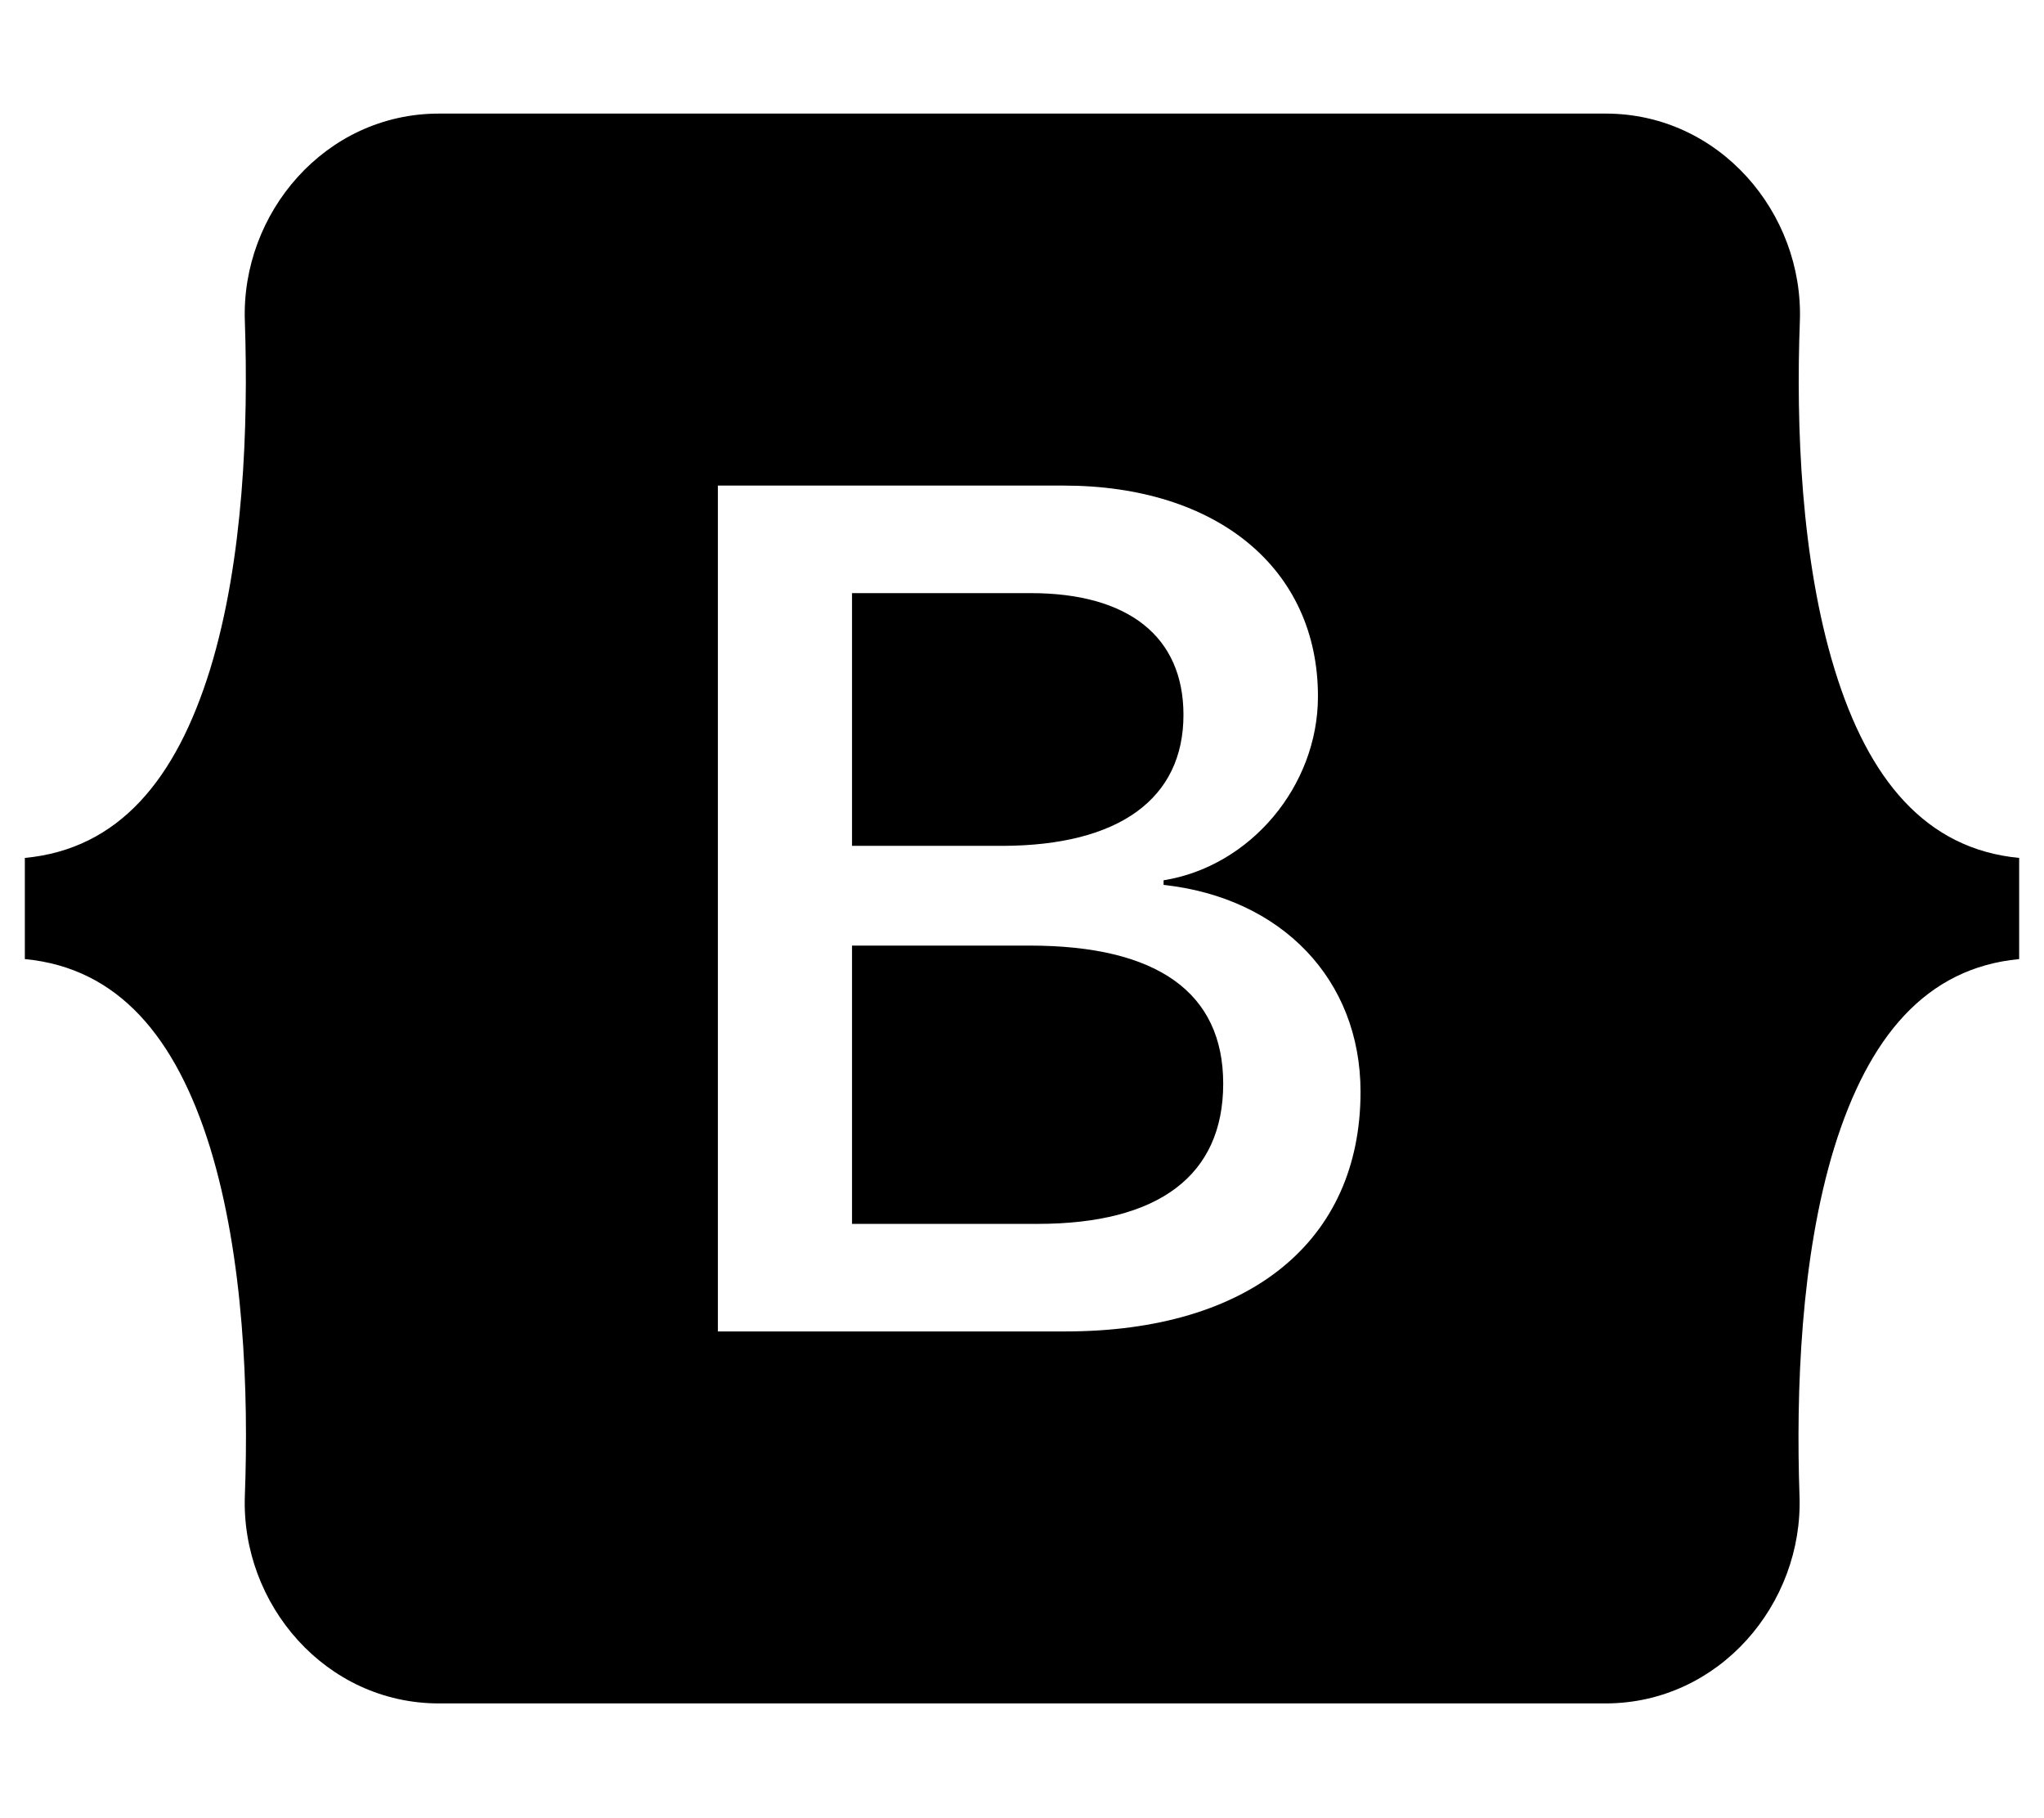
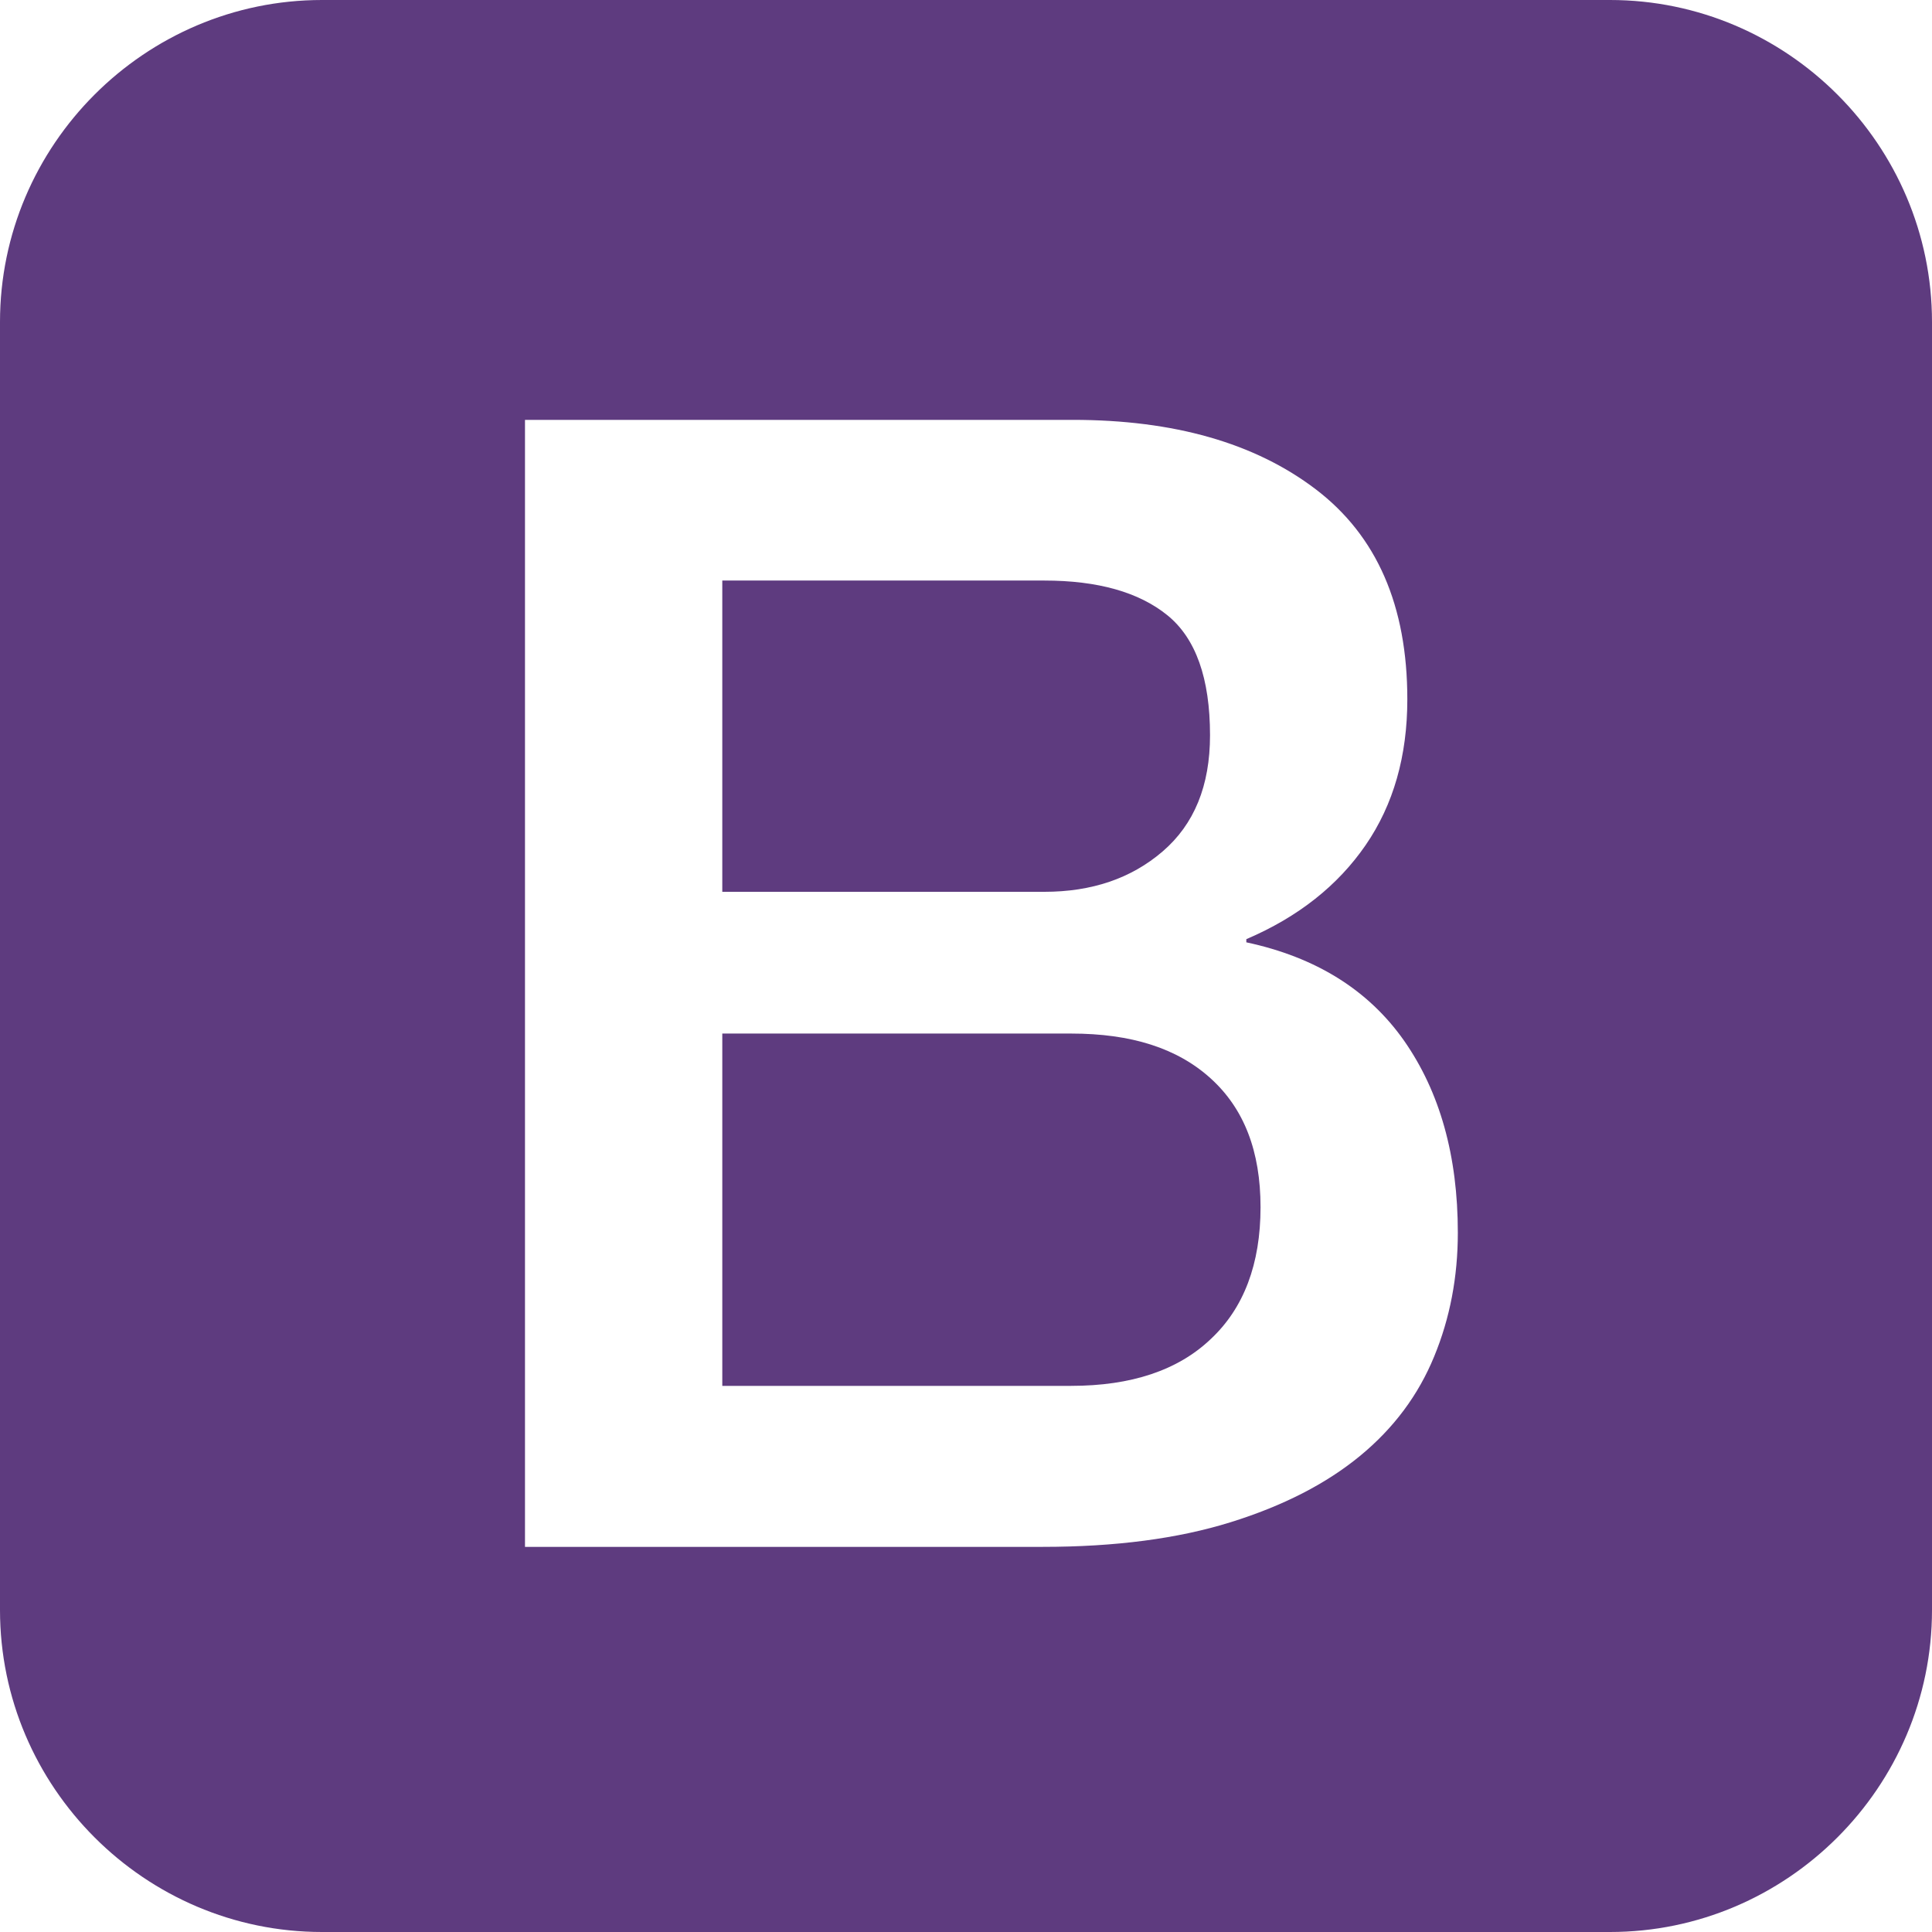
- <svg xmlns="http://www.w3.org/2000/svg" viewBox="0 0 576 512">
-   <path d="M333.5,201.4c0-22.1-15.6-34.3-43-34.3h-50.4v71.2h42.5C315.4,238.2,333.5,225,333.5,201.4z M517,188.6 c-9.5-30.9-10.9-68.8-9.8-98.1c1.1-30.5-22.7-58.5-54.7-58.5H123.7c-32.1,0-55.8,28.1-54.7,58.5c1,29.3-0.3,67.2-9.8,98.1 c-9.6,31-25.7,50.6-52.2,53.1v28.5c26.4,2.5,42.6,22.1,52.2,53.1c9.5,30.9,10.9,68.8,9.8,98.1c-1.1,30.5,22.7,58.5,54.7,58.5h328.7 c32.1,0,55.8-28.1,54.7-58.5c-1-29.3,0.3-67.2,9.8-98.1c9.6-31,25.7-50.6,52.1-53.1v-28.5C542.7,239.2,526.5,219.6,517,188.6z M300.2,375.1h-97.9V136.8h97.4c43.3,0,71.7,23.4,71.7,59.4c0,25.3-19.1,47.9-43.5,51.8v1.3c33.2,3.6,55.5,26.6,55.5,58.3 C383.4,349.7,352.1,375.1,300.2,375.1z M290.2,266.4h-50.1v78.4h52.3c34.2,0,52.3-13.7,52.3-39.5 C344.7,279.6,326.1,266.4,290.2,266.4z" />
+ <svg xmlns="http://www.w3.org/2000/svg" version="1.1" width="512" height="512" x="0" y="0" viewBox="0 0 512 512" style="enable-background:new 0 0 512 512" xml:space="preserve" class="">
+   <g fill="#5e3b7f">
+     <path d="m320.837 285.783c-8.868-8.031-21.082-11.88-36.978-11.88h-92.444v93.365h92.444c15.895 0 28.277-4.099 36.978-12.382 8.784-8.199 13.218-19.911 13.218-34.97 0-14.808-4.35-26.102-13.218-34.133z" fill="#5e3b7f" data-original="#5e3b7f" class="" />
+     <path d="m308.12 225.631c8.366-7.195 12.549-17.401 12.549-30.787 0-15.059-3.765-25.684-11.294-31.791s-18.405-9.202-32.628-9.202h-85.333v82.489h85.333c12.55 0 23.007-3.514 31.373-10.709z" fill="#5e3b7f" data-original="#5e3b7f" class="" />
+     <path d="m426.667 0h-341.334c-46.933 0-85.333 38.4-85.333 85.333v341.333c0 46.934 38.4 85.334 85.333 85.334h341.333c46.934 0 85.334-38.4 85.334-85.333v-341.334c0-46.933-38.4-85.333-85.333-85.333zm-46.599 359.488c-4.183 10.206-10.708 18.991-19.66 26.353-8.951 7.362-20.329 13.218-34.3 17.569-13.971 4.35-30.536 6.525-49.778 6.525h-137.203v-298.667h145.15c26.771 0 48.272 6.107 64.418 18.405s24.261 30.787 24.261 55.634c0 15.059-3.681 27.942-11.043 38.651s-17.903 19.075-31.624 24.931v.837c18.405 3.932 32.377 12.633 41.83 26.102 9.453 13.553 14.222 30.452 14.222 50.865.001 11.712-2.09 22.672-6.273 32.795z" fill="#5e3b7f" data-original="#5e3b7f" class="" />
+   </g>
</svg>
